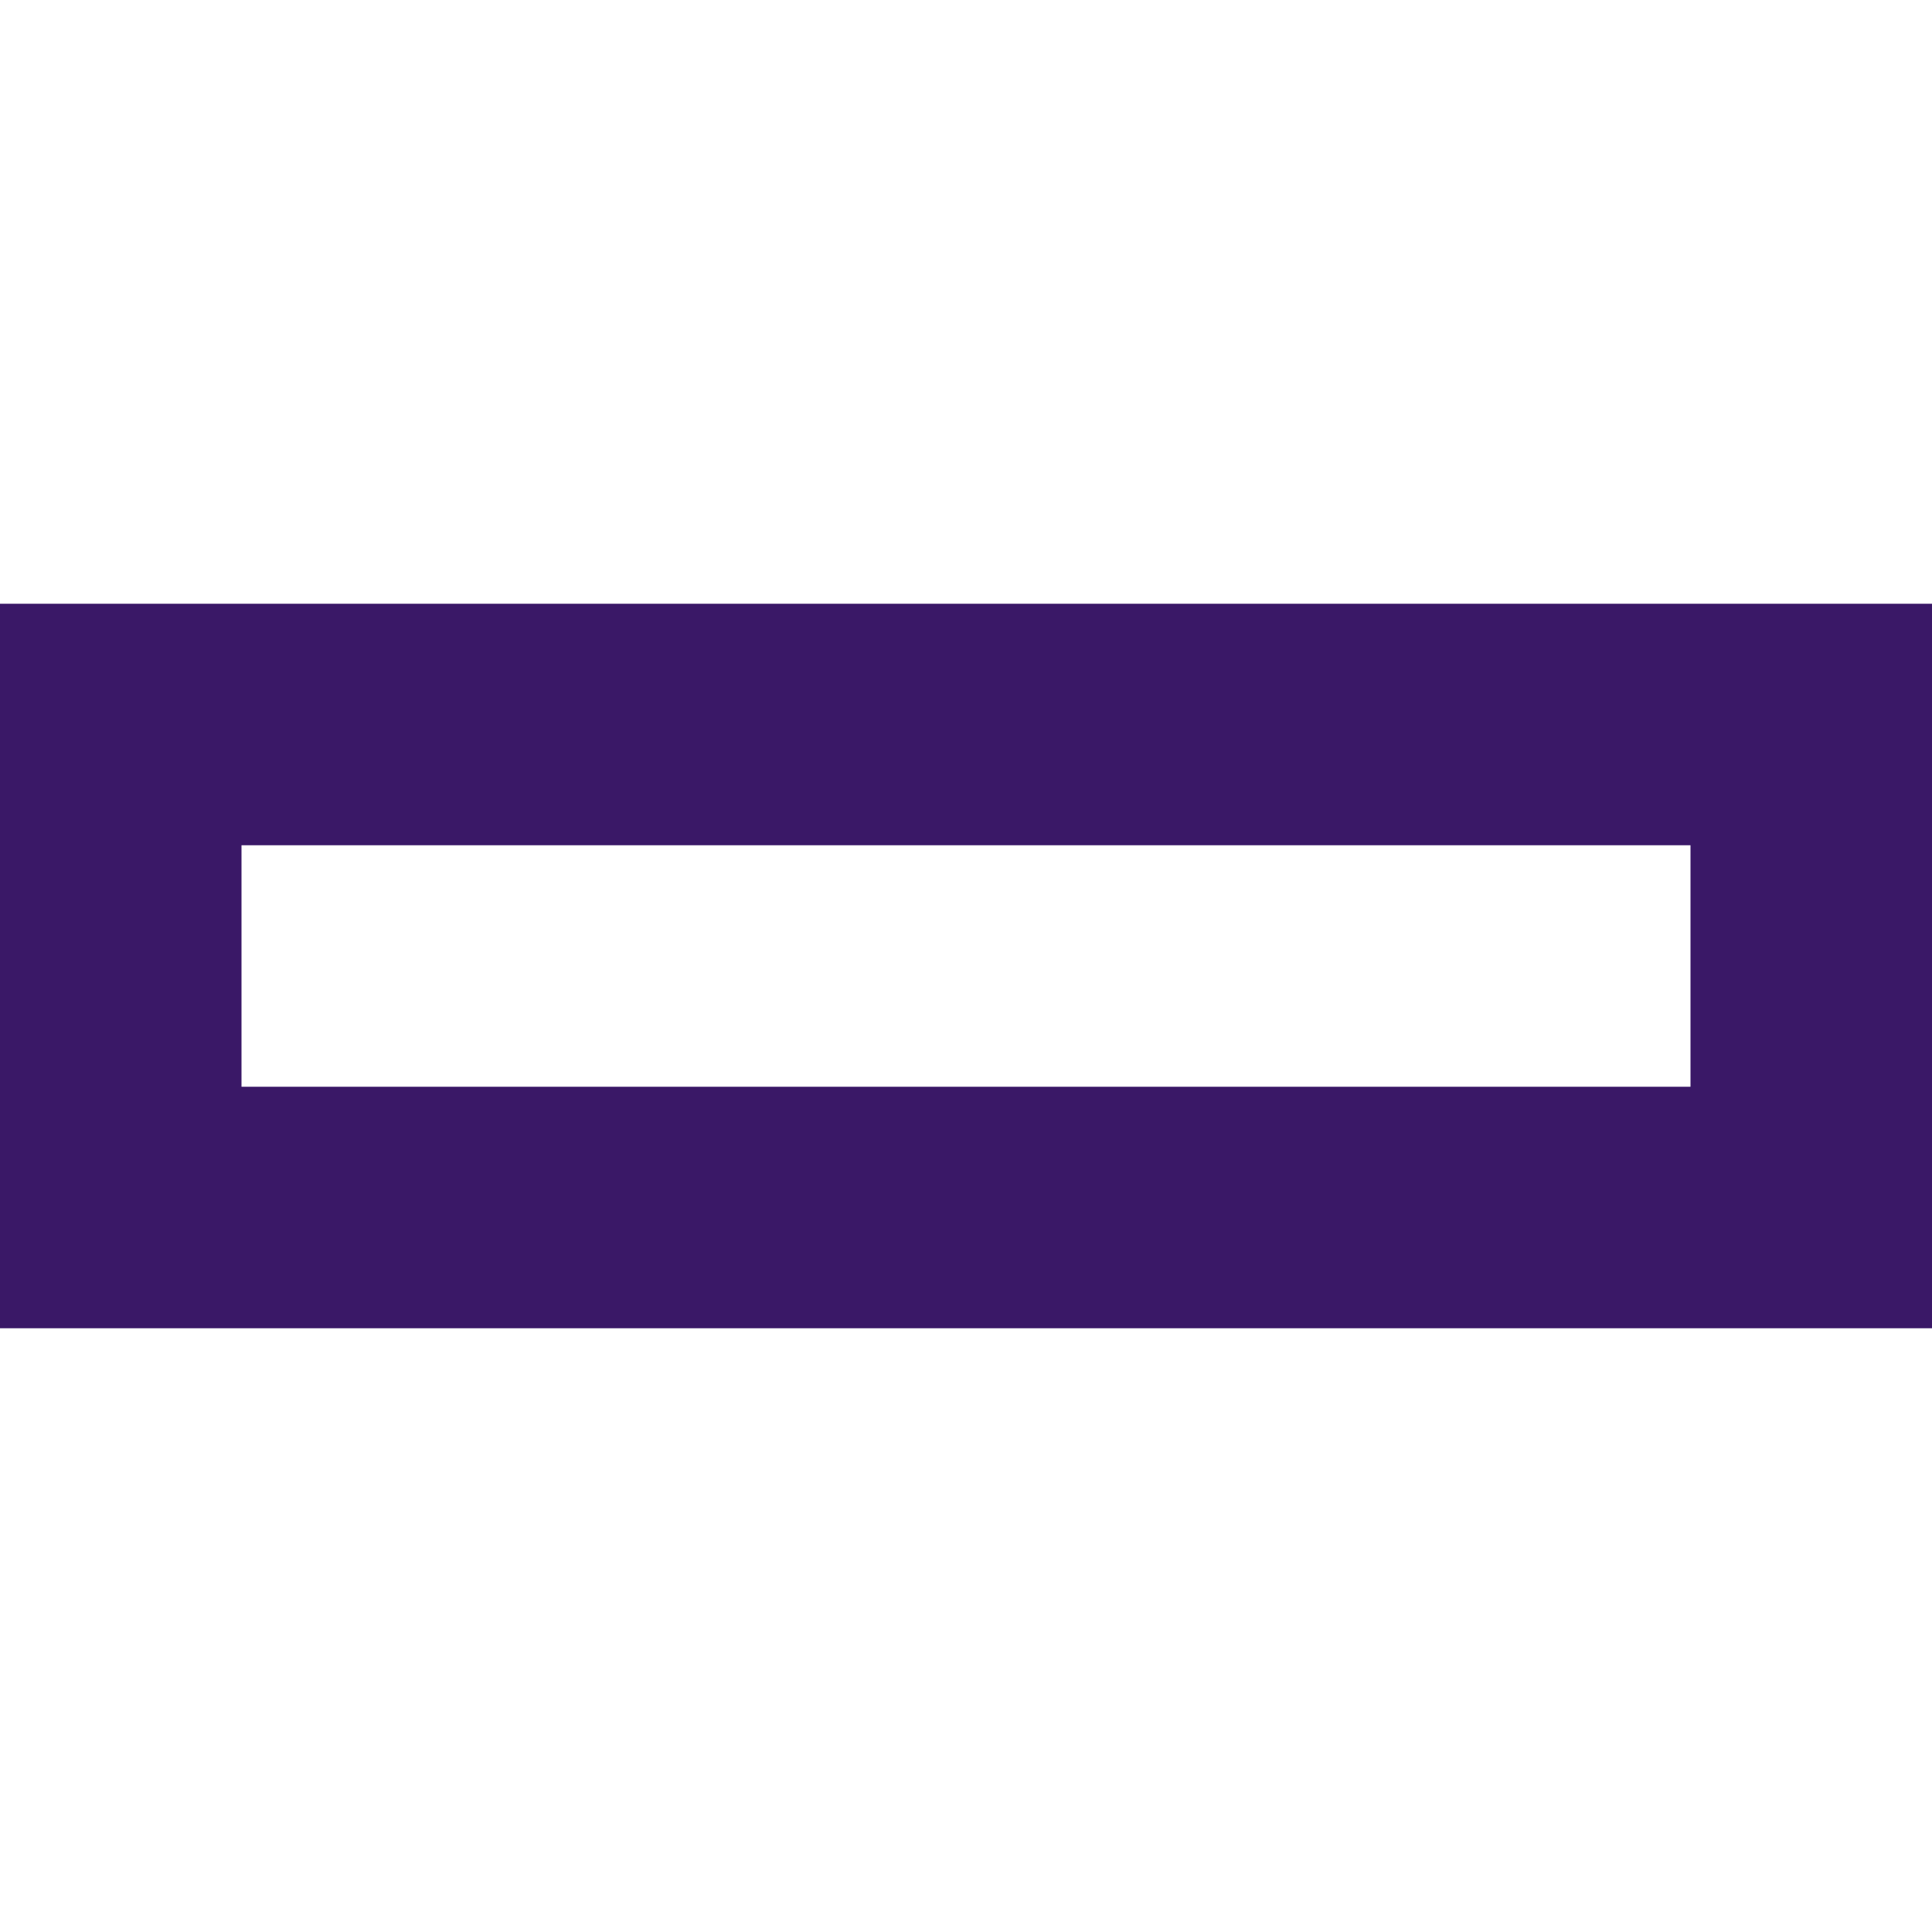
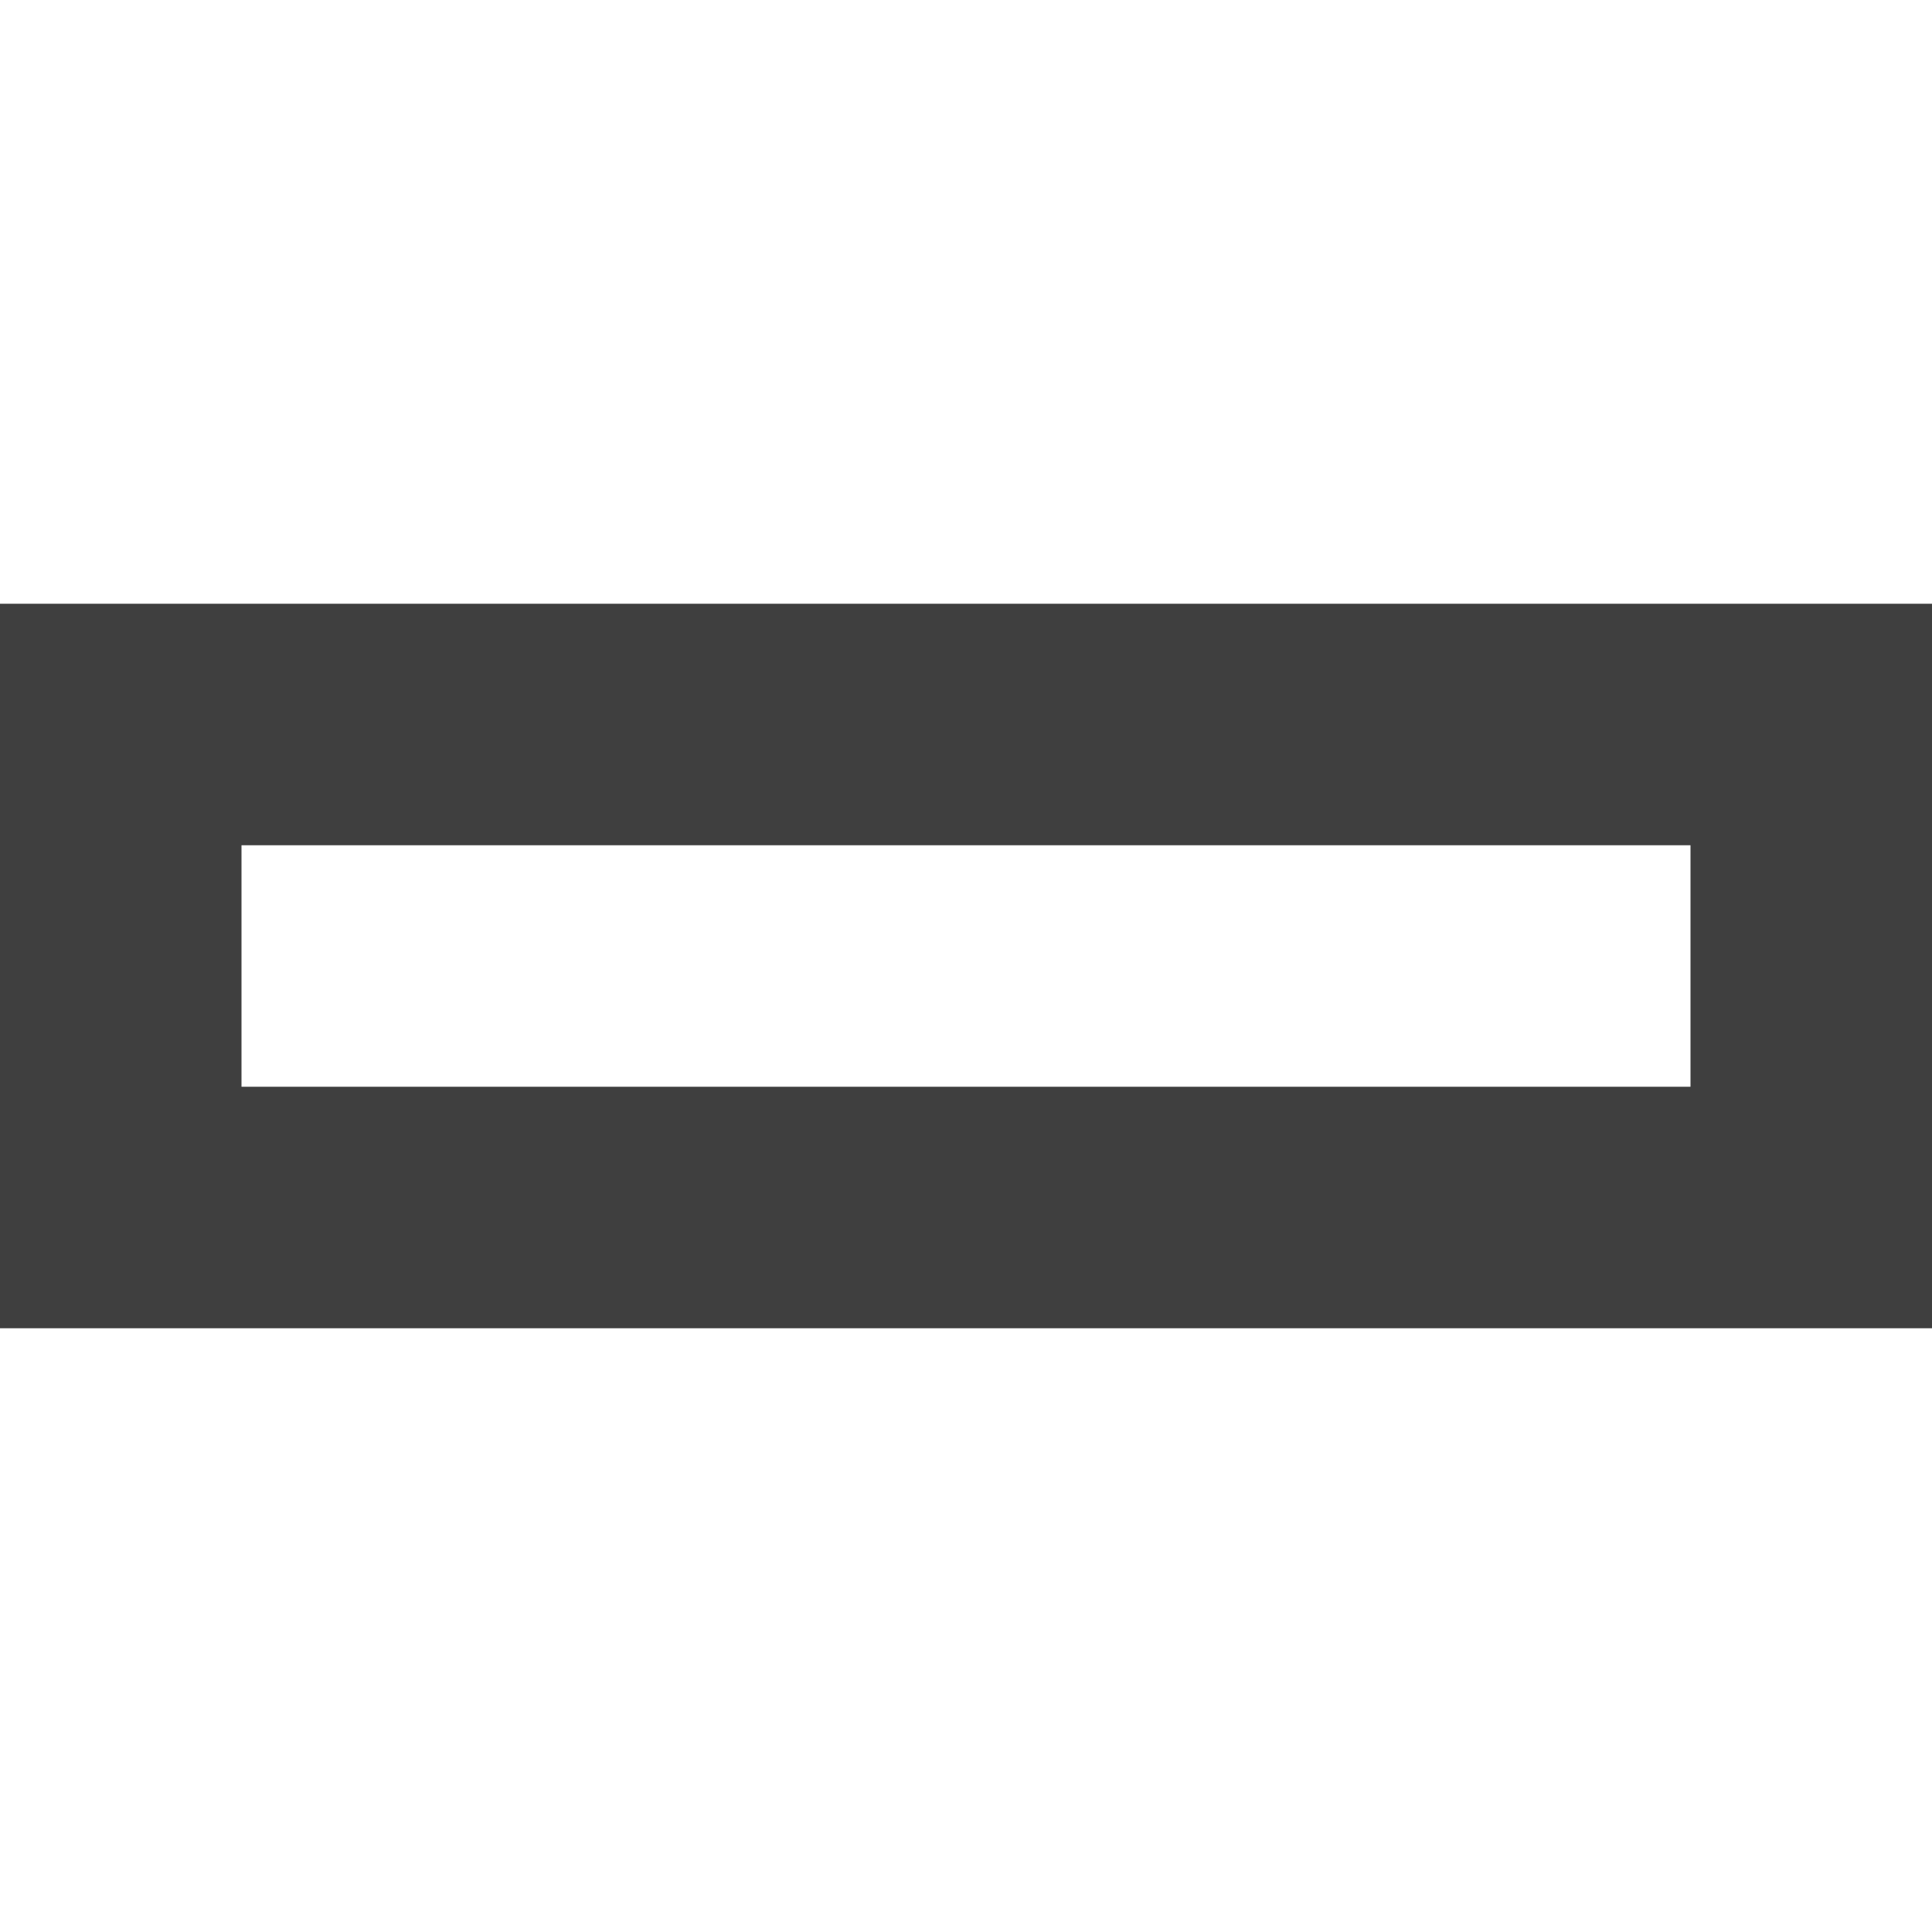
<svg xmlns="http://www.w3.org/2000/svg" width="16" height="16" viewBox="0 -5 16 16" preserveAspectRatio="xMinYMid meet" overflow="visible">
-   <path d="M0 0v6h16V0H0zm14 4H2V2h12v2z" fill="#3A1867" />
+   <path d="M0 0v6h16V0H0zm14 4H2V2h12v2z" fill="#3f3f3f" />
</svg>
